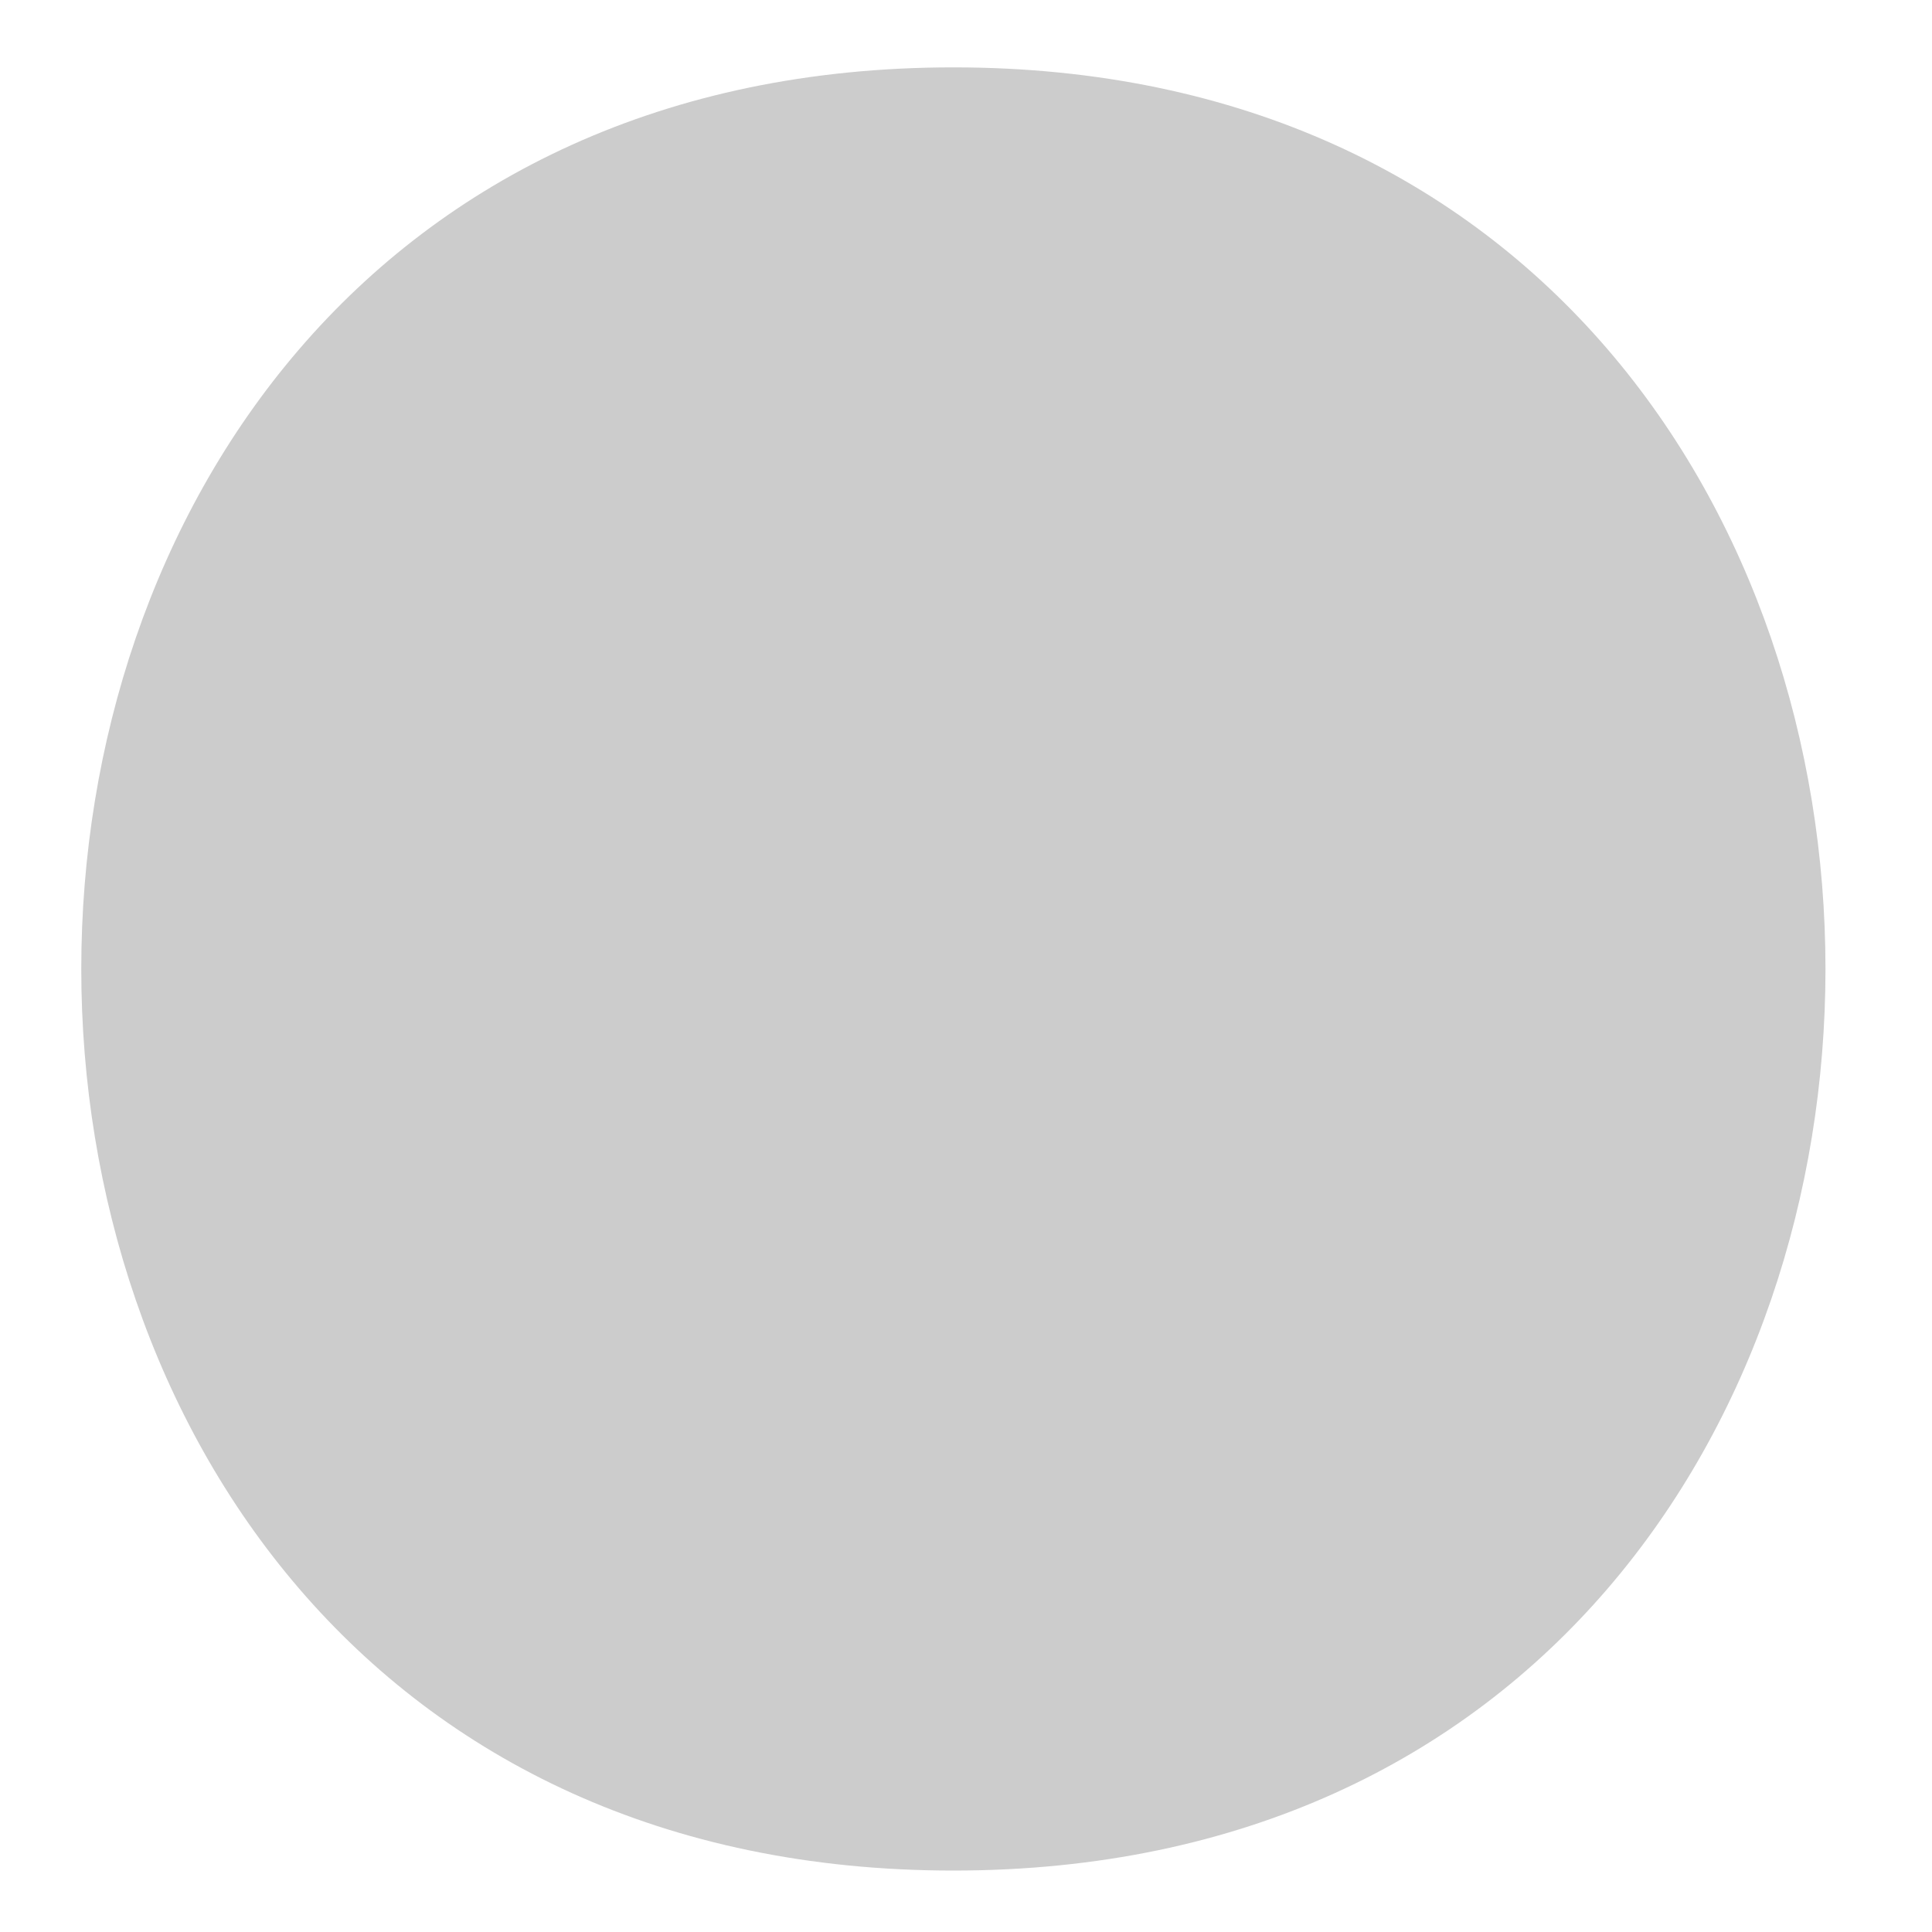
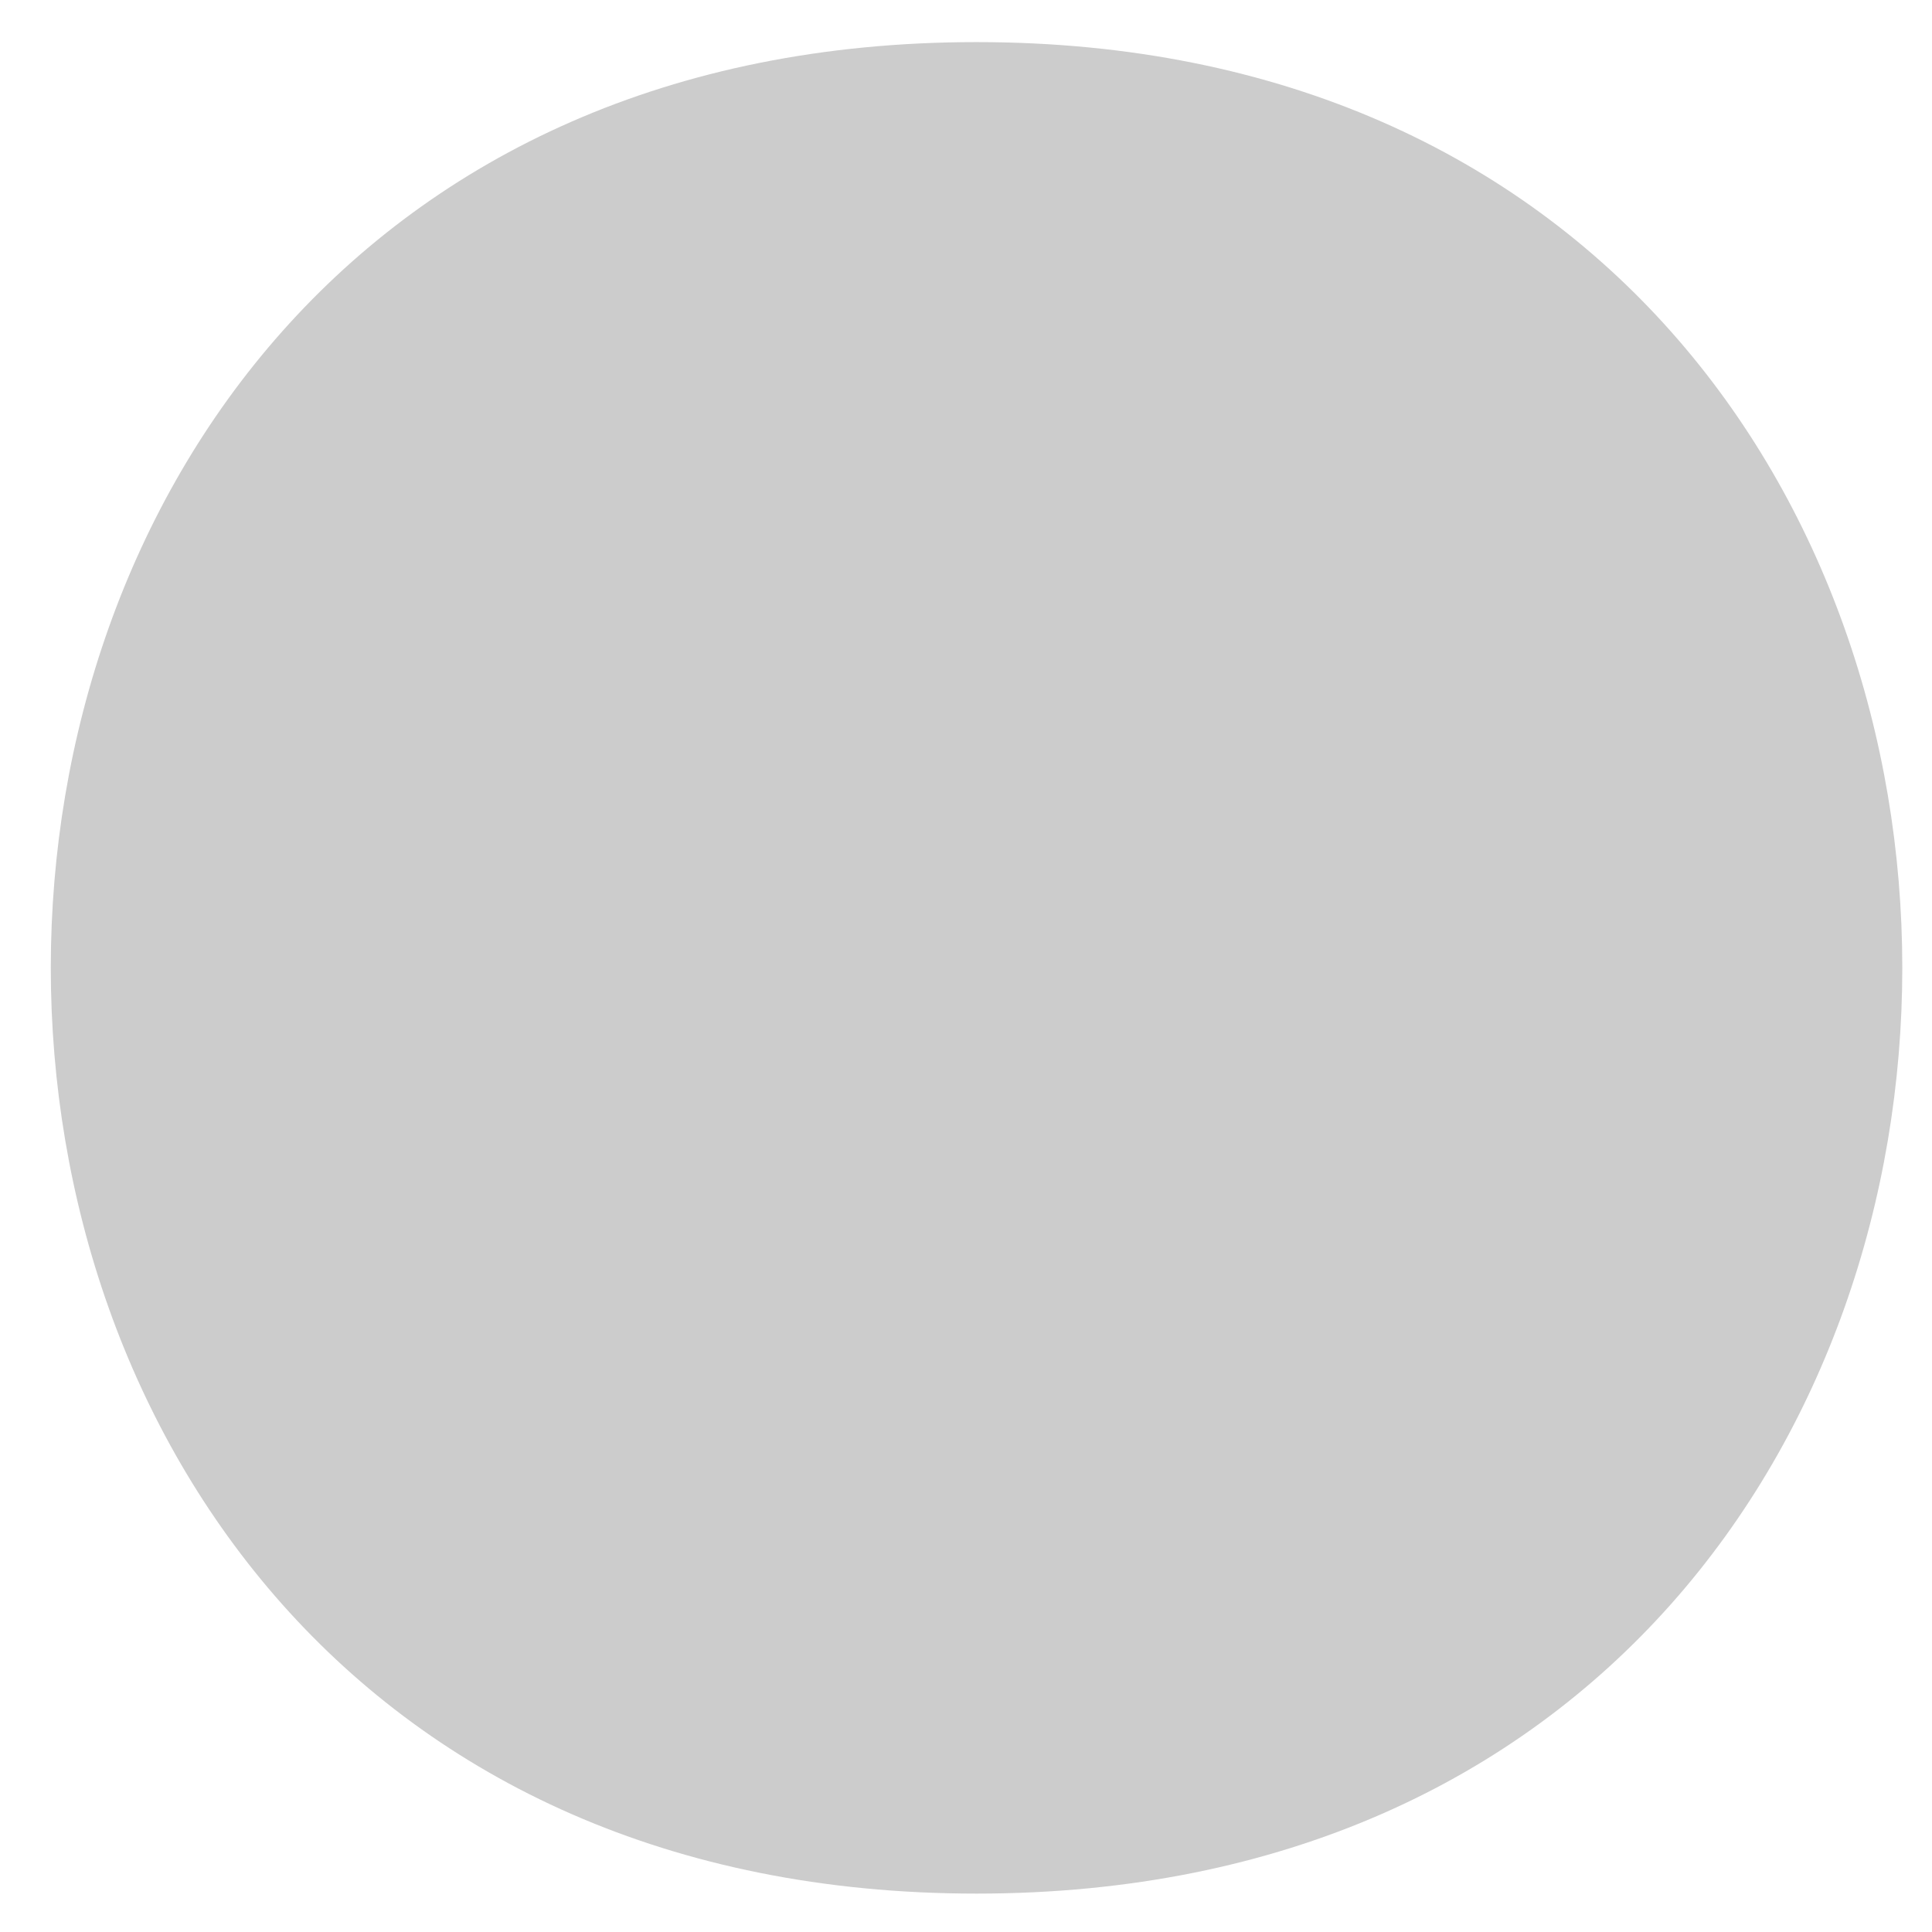
- <svg xmlns="http://www.w3.org/2000/svg" version="1.1" id="Layer_1" x="0px" y="0px" viewBox="0 0 15 15" enable-background="new 0 0 15 15" xml:space="preserve">
-   <g>
-     <g>
-       <path fill="#CCCCCC" d="M7.402,14.523c9.028,0,9.028-14,0-14C-1.626,0.523-1.626,14.523,7.402,14.523L7.402,14.523z" />
+ <svg xmlns="http://www.w3.org/2000/svg" version="1.1" id="Layer_1" x="0px" y="0px" viewBox="0 0 24 24" enable-background="new 0 0 15 15" xml:space="preserve" width="100%" height="100%">
+   <defs id="defs35" />
+   <g id="g3" transform="matrix(1.69842,0,0,1.642857,-0.4407028,-0.3362136)">
+     <g id="g5">
+       <path d="m 7.402,14.523 c 9.028,0 9.028,-14 0,-14 -9.028,0 -9.028,14 0,14 l 0,0 z" id="path7" style="fill:#cccccc" />
    </g>
  </g>
-   <g>
- </g>
-   <g>
- </g>
-   <g>
- </g>
-   <g>
- </g>
-   <g>
- </g>
-   <g>
- </g>
-   <g>
- </g>
-   <g>
- </g>
-   <g>
- </g>
-   <g>
- </g>
-   <g>
- </g>
-   <g>
- </g>
+   <g id="g9" transform="translate(0,9)" />
+   <g id="g11" transform="translate(0,9)" />
+   <g id="g13" transform="translate(0,9)" />
+   <g id="g15" transform="translate(0,9)" />
+   <g id="g17" transform="translate(0,9)" />
+   <g id="g19" transform="translate(0,9)" />
+   <g id="g21" transform="translate(0,9)" />
+   <g id="g23" transform="translate(0,9)" />
+   <g id="g25" transform="translate(0,9)" />
+   <g id="g27" transform="translate(0,9)" />
+   <g id="g29" transform="translate(0,9)" />
+   <g id="g31" transform="translate(0,9)" />
</svg>
